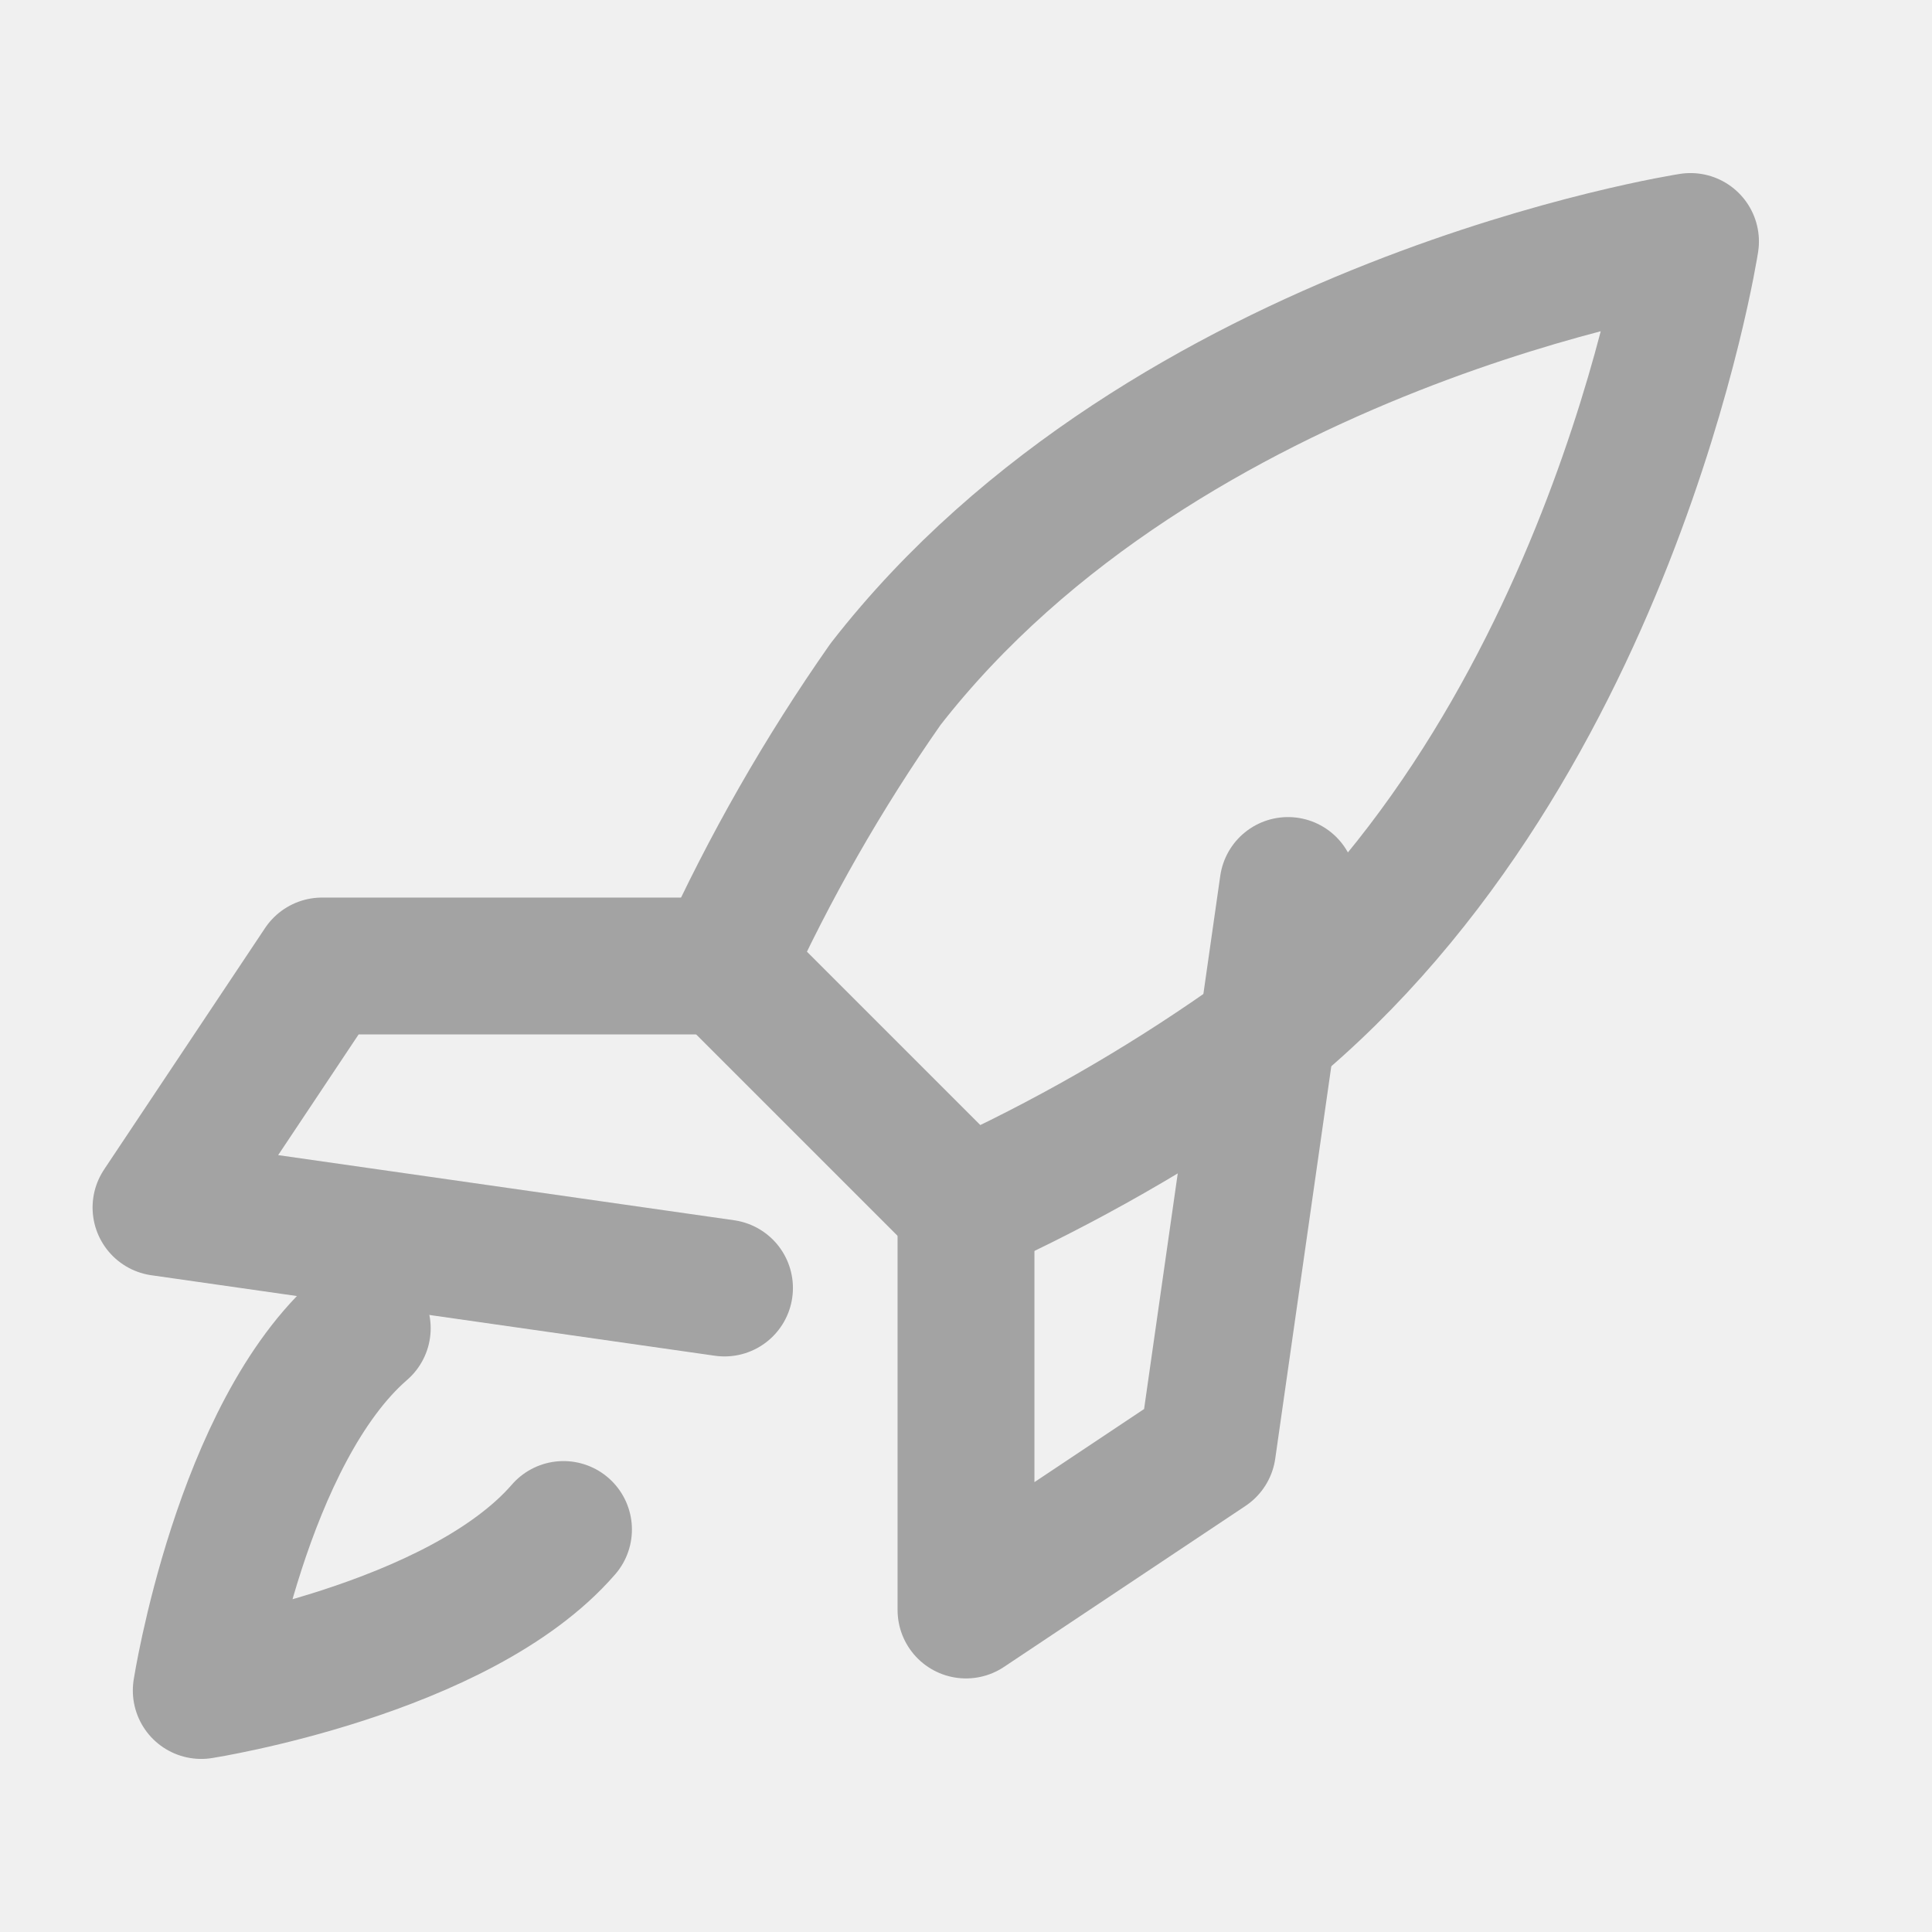
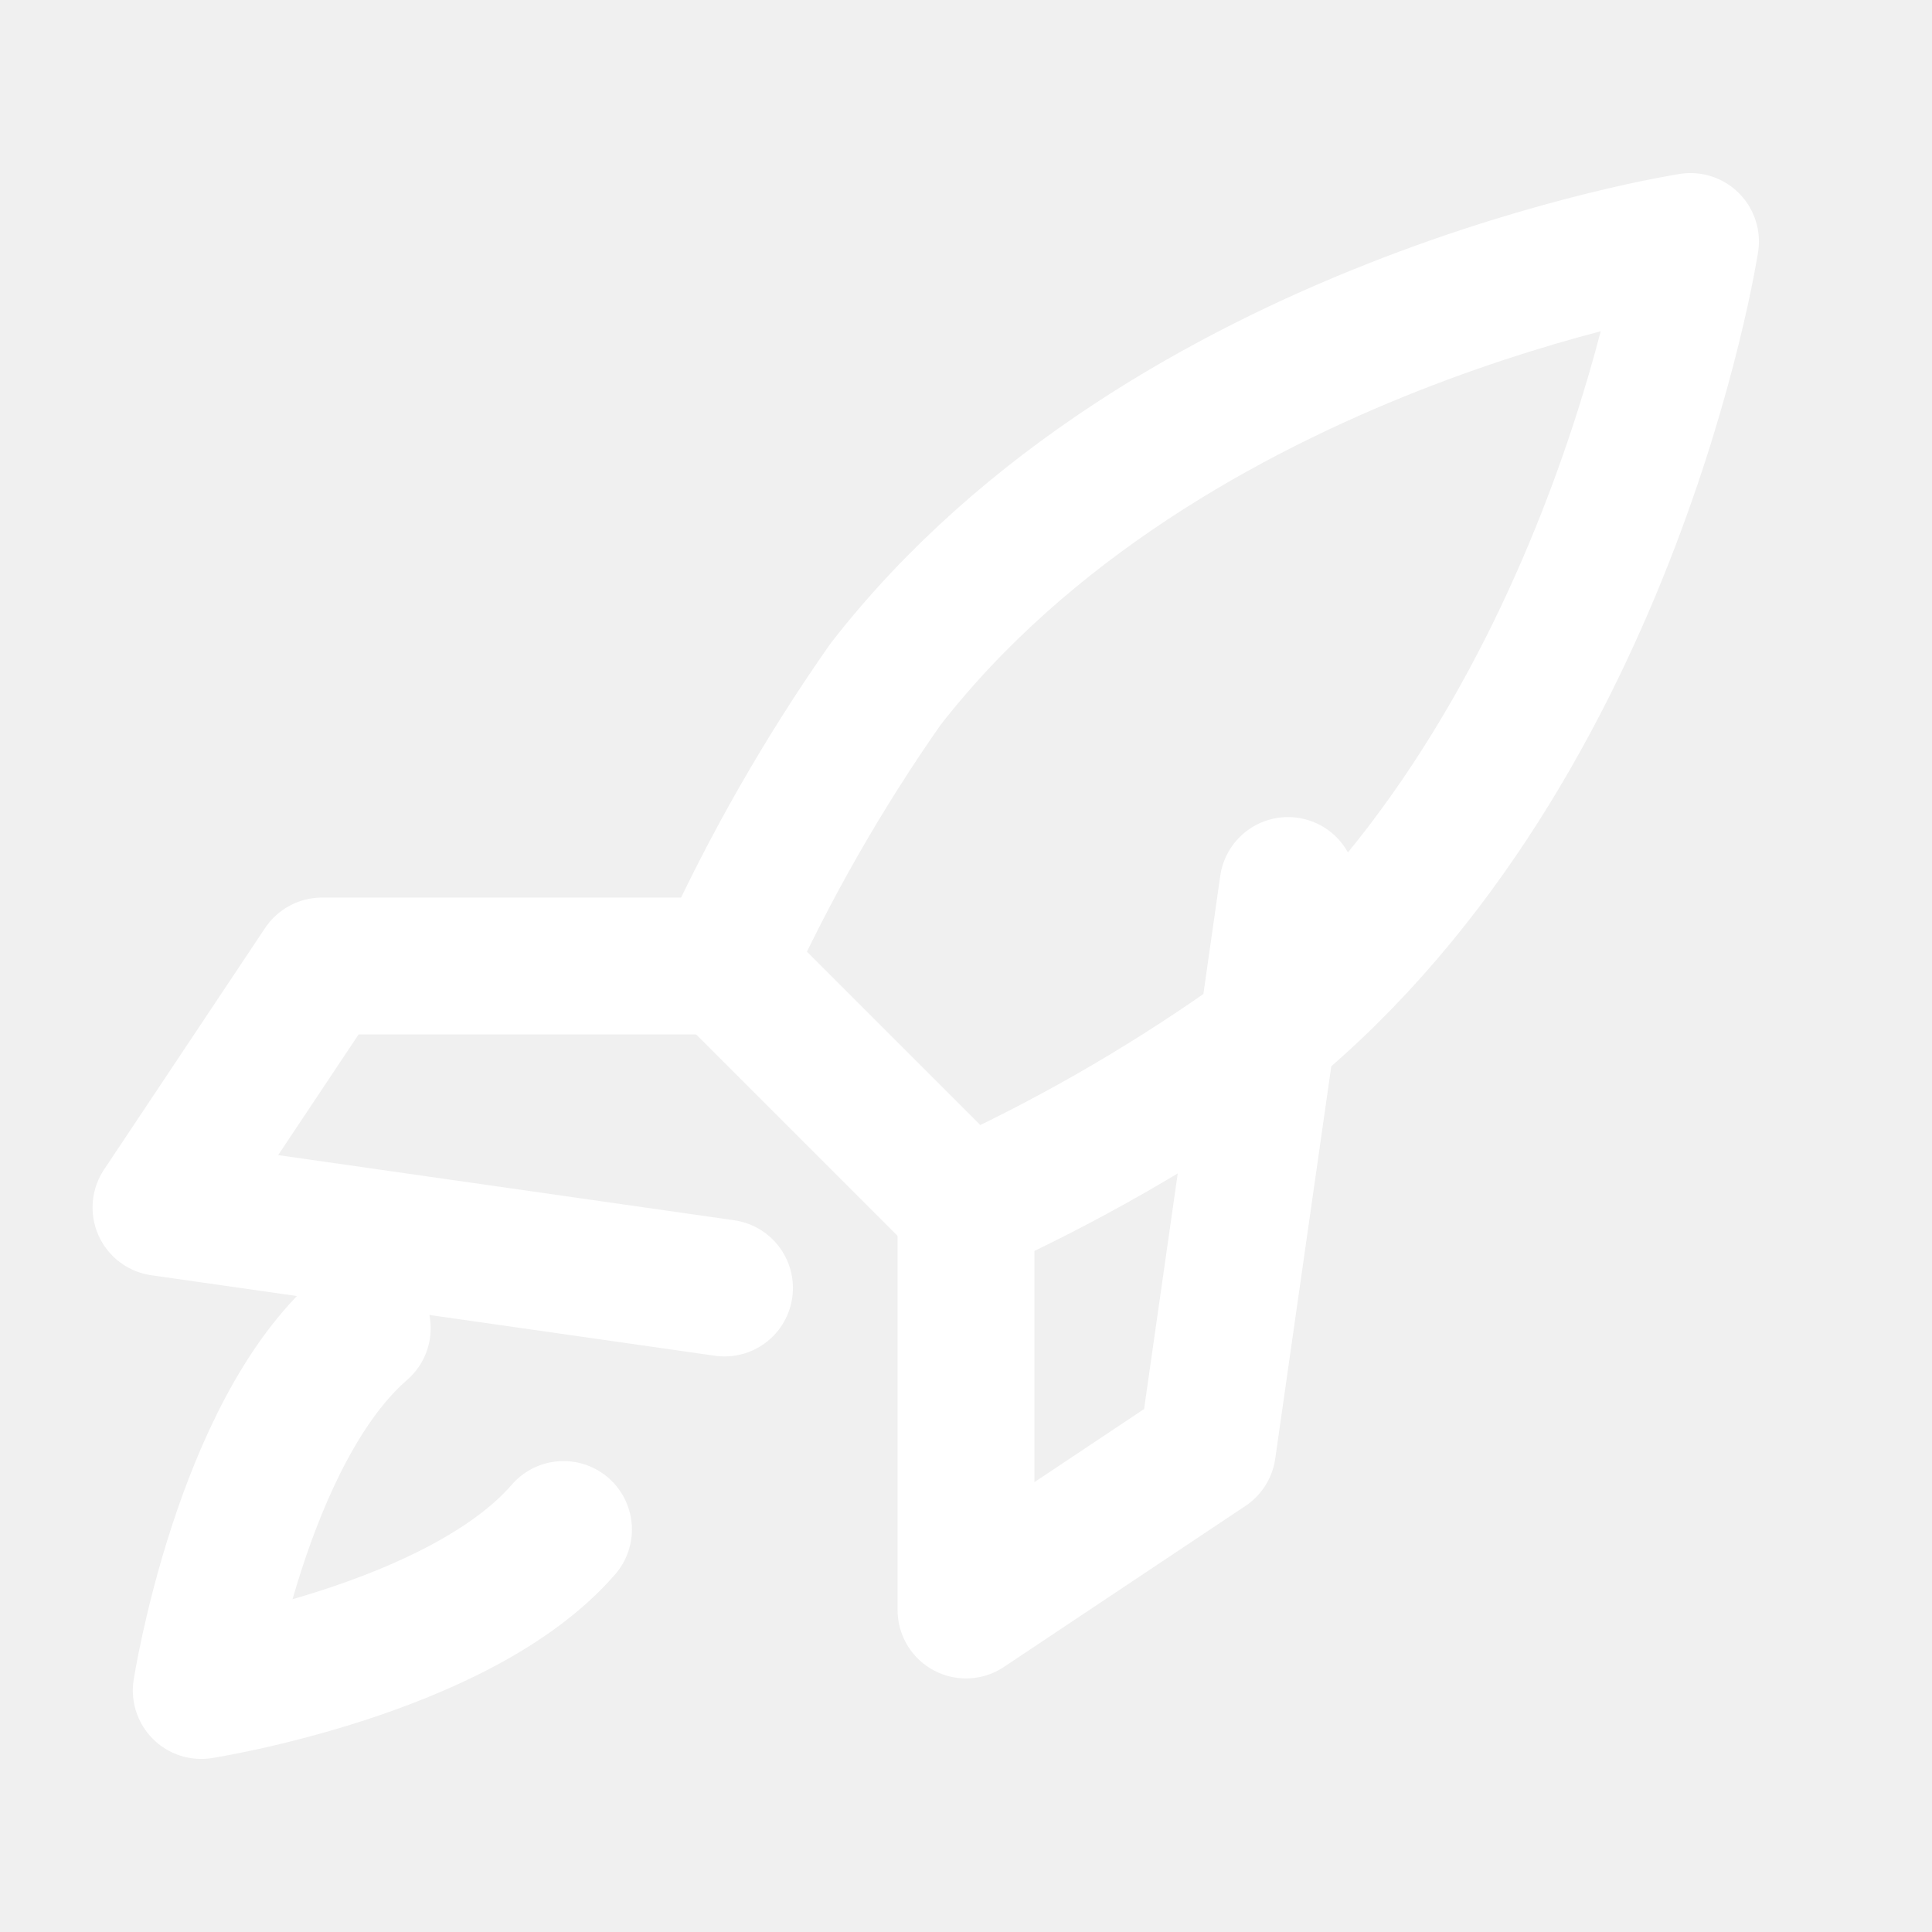
- <svg xmlns="http://www.w3.org/2000/svg" width="24" height="24" viewBox="0 0 24 24" fill="none" stroke="#a3a3a3" stroke-width="1.7" stroke-linecap="round" stroke-linejoin="round">
+ <svg xmlns="http://www.w3.org/2000/svg" width="24" height="24" viewBox="0 0 24 24" fill="none" stroke="#ffffff" stroke-width="1.7" stroke-linecap="round" stroke-linejoin="round">
  <path d="M4.5 16.5c-1.5 1.3-2 4.5-2 4.5s3.2-.5 4.5-2" />
  <path d="M12 15l-3-3a22 22 0 0 1 2-3.5C14.5 4 21 3 21 3s-1 6.5-5.5 10a22 22 0 0 1-3.5 2Z" />
  <path d="M9 12H4l-2 3 7 1" />
  <path d="M12 15v5l3-2 1-7" />
</svg>
